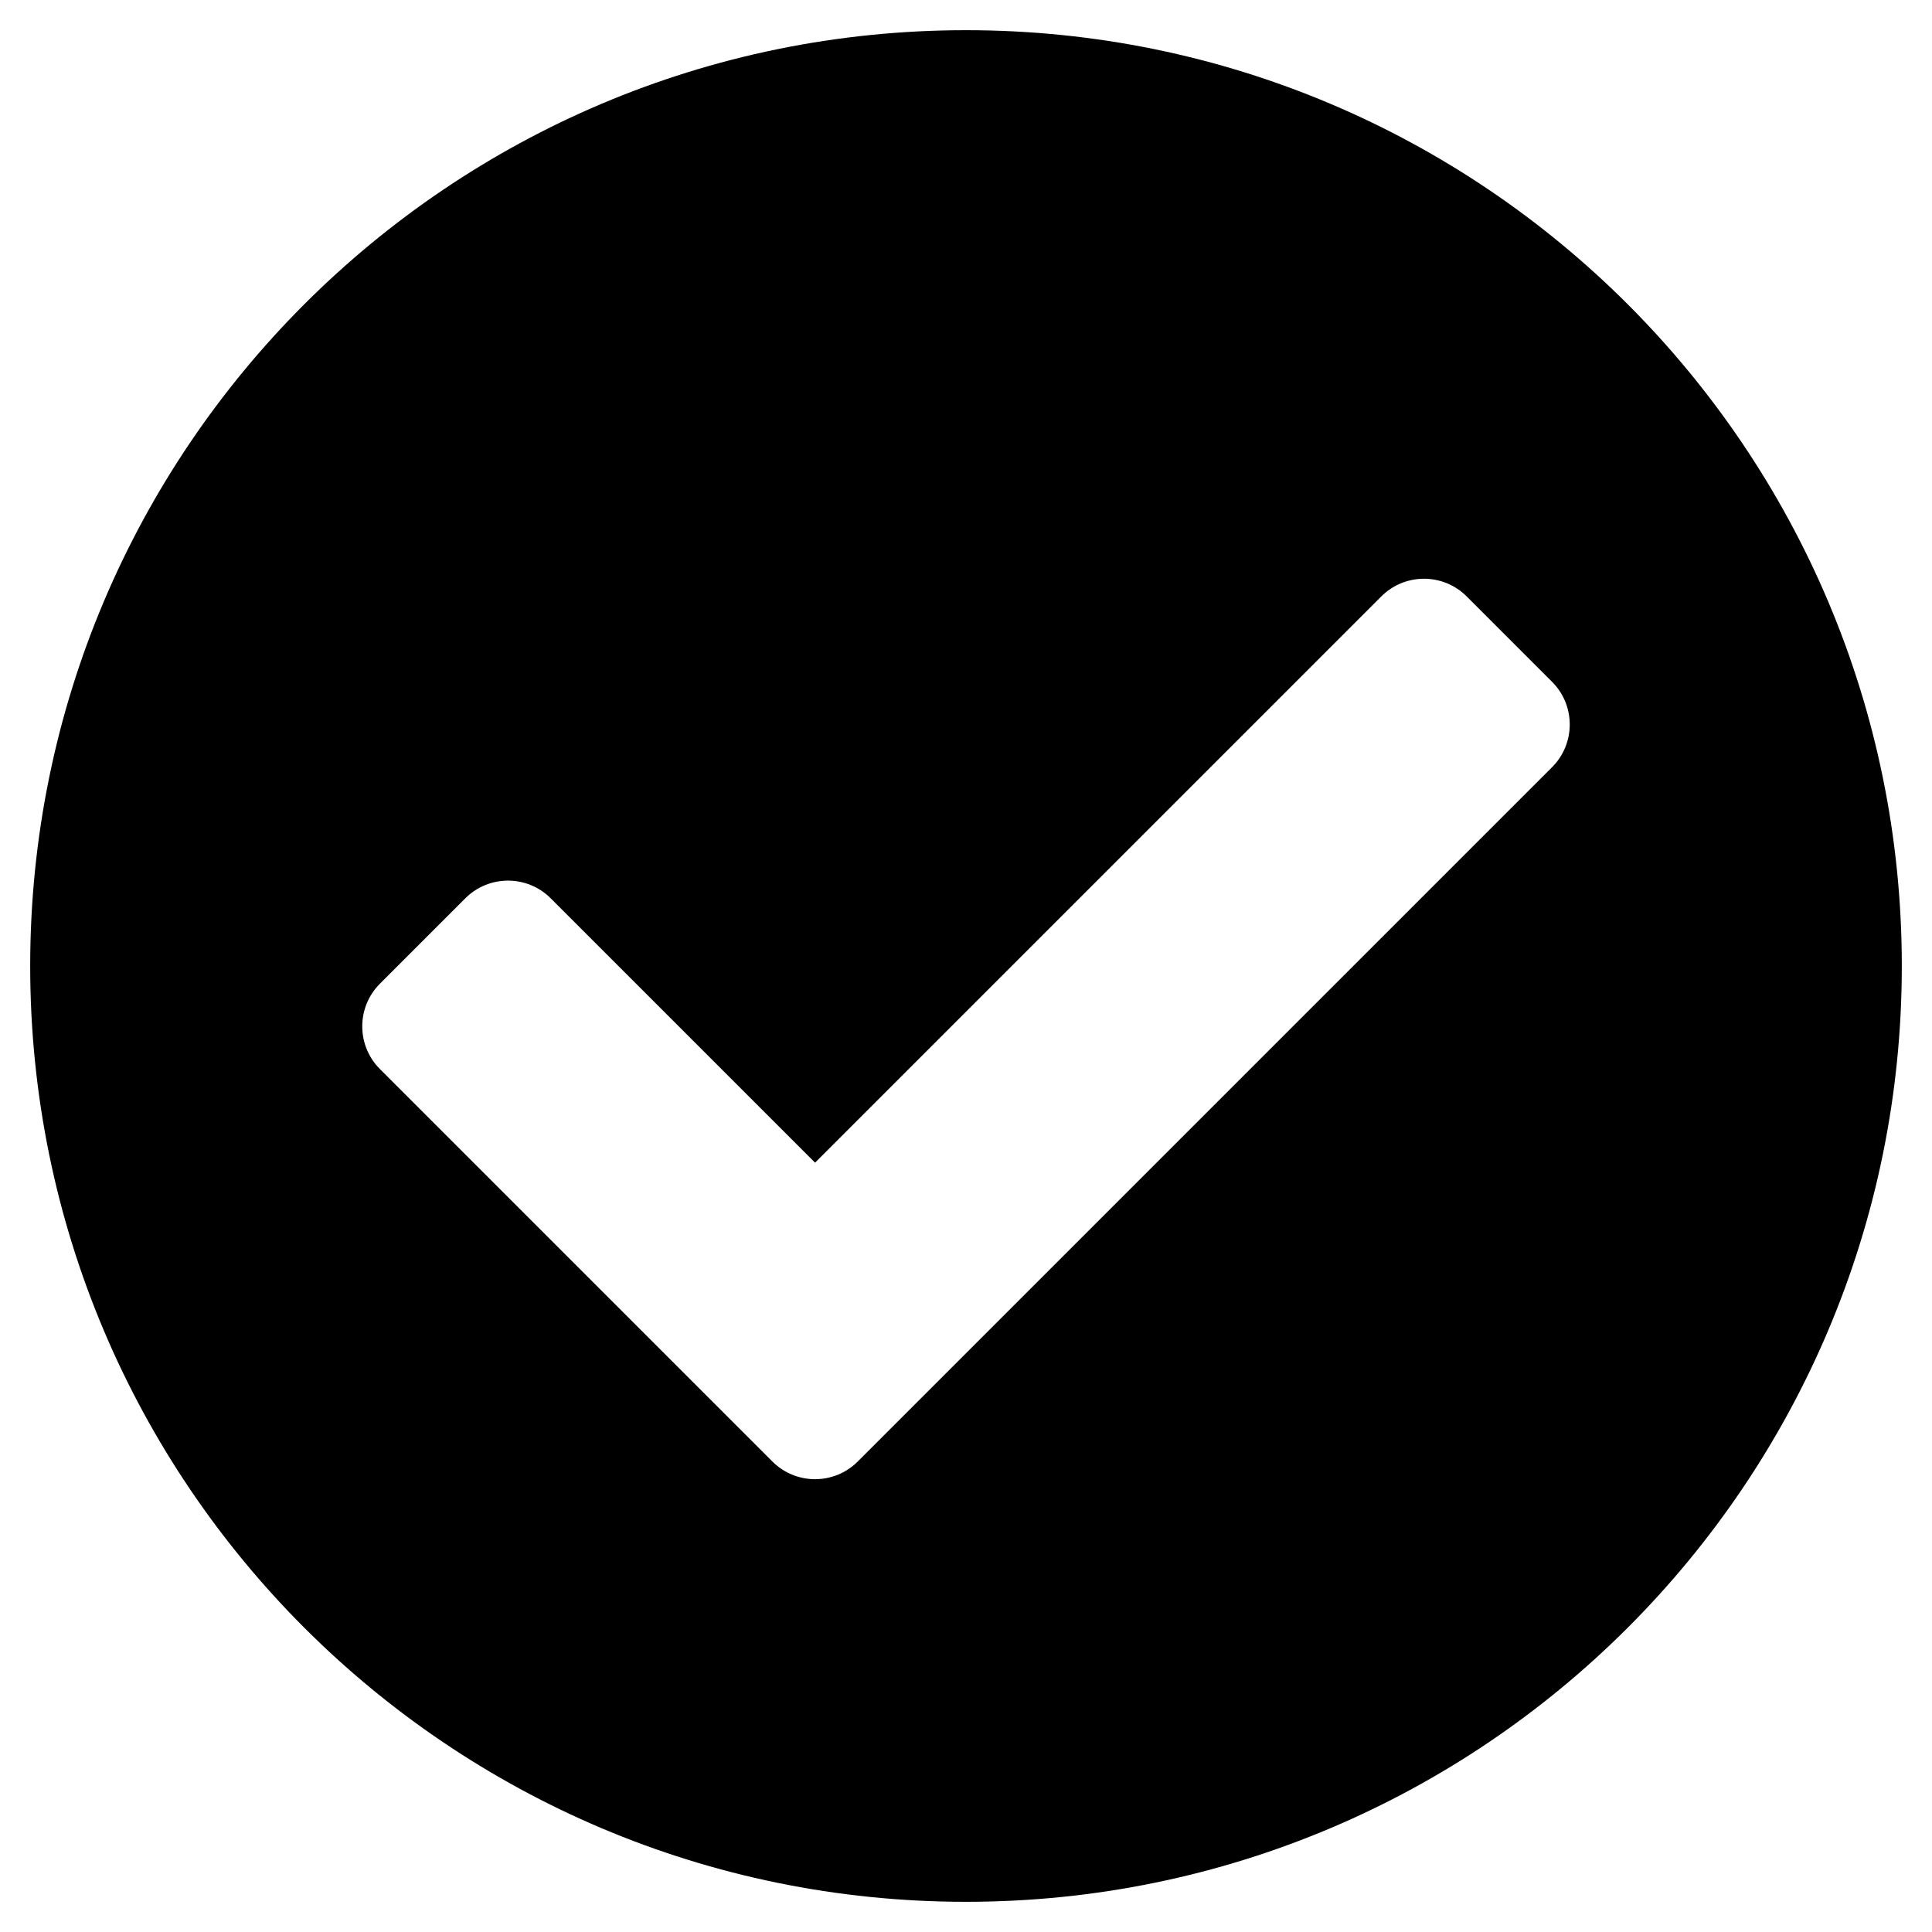
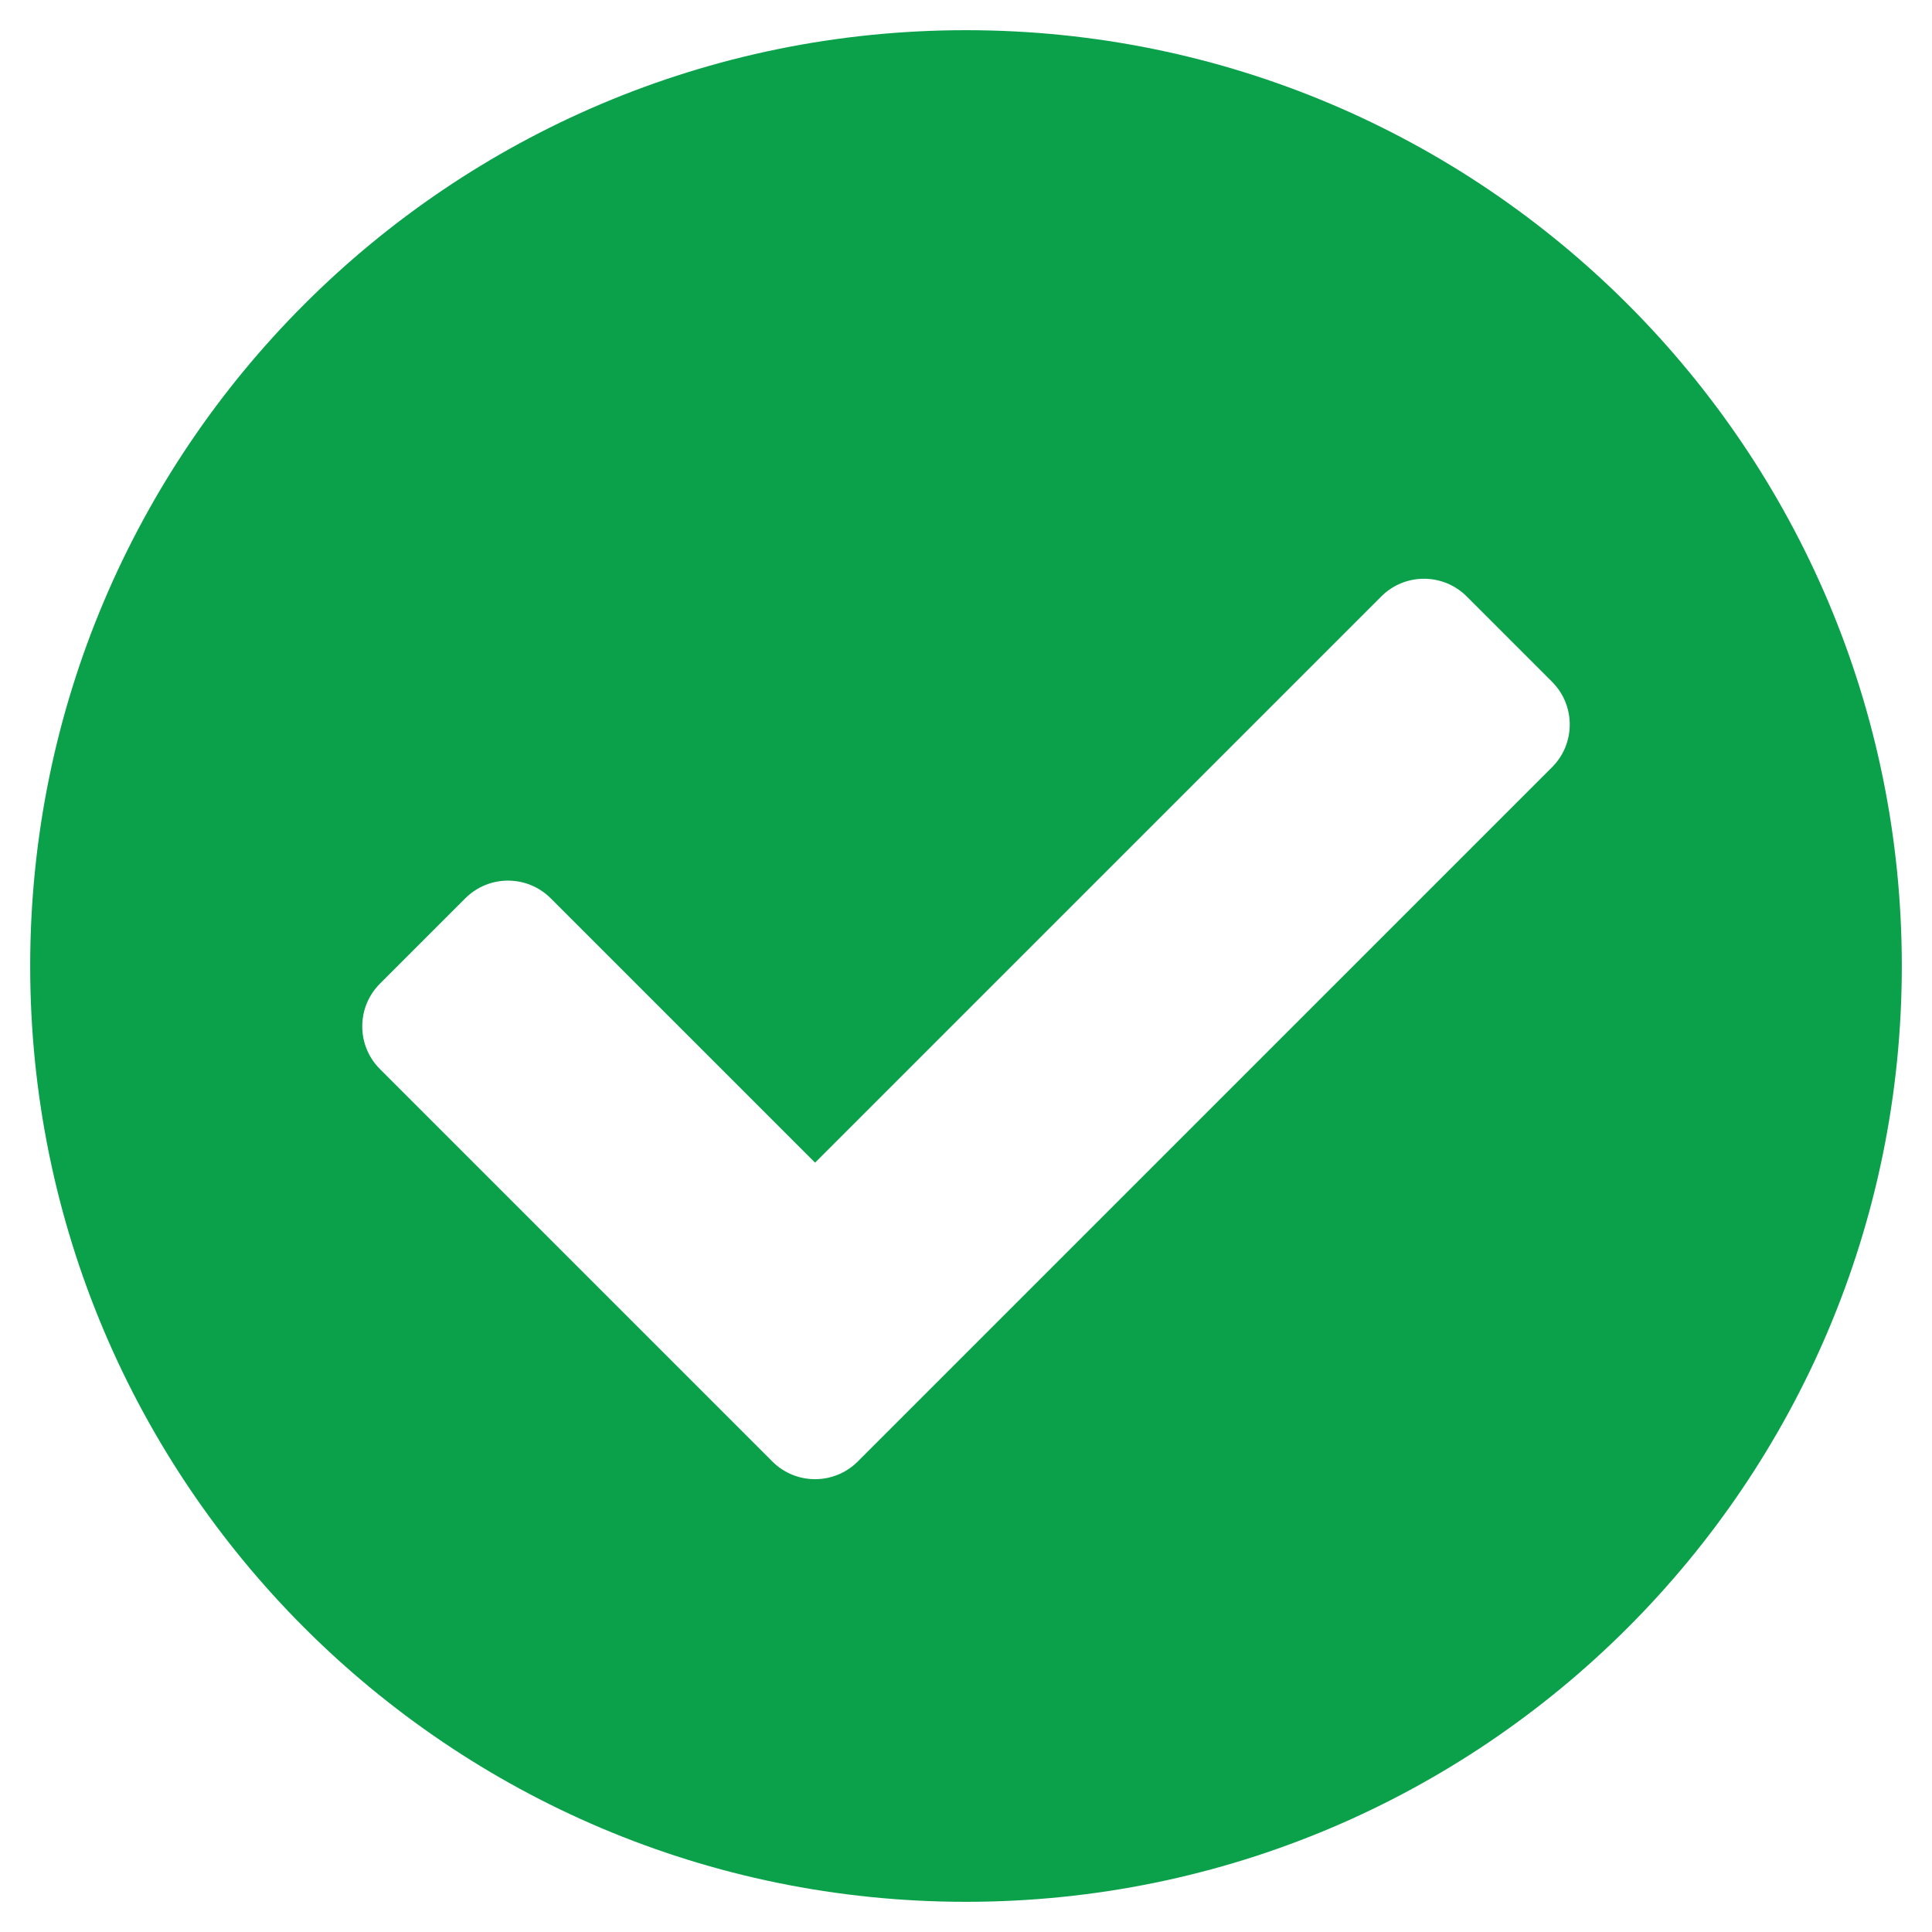
<svg xmlns="http://www.w3.org/2000/svg" aria-hidden="true" focusable="false" data-prefix="fas" data-icon="check-circle" role="img" viewBox="0 0 512 512" class="svg-inline--fa fa-check-circle fa-w-16 fa-2x">
-   <path fill="currentColor" d="M504 256c0 136.967-111.033 248-248 248S8 392.967 8 256 119.033 8 256 8s248 111.033 248 248zM227.314 387.314l184-184c6.248-6.248 6.248-16.379 0-22.627l-22.627-22.627c-6.248-6.249-16.379-6.249-22.628 0L216 308.118l-70.059-70.059c-6.248-6.248-16.379-6.248-22.628 0l-22.627 22.627c-6.248 6.248-6.248 16.379 0 22.627l104 104c6.249 6.249 16.379 6.249 22.628.001z" class="" />
+   <path fill="#0BA14B" d="M504 256c0 136.967-111.033 248-248 248S8 392.967 8 256 119.033 8 256 8s248 111.033 248 248zM227.314 387.314l184-184c6.248-6.248 6.248-16.379 0-22.627l-22.627-22.627c-6.248-6.249-16.379-6.249-22.628 0L216 308.118l-70.059-70.059c-6.248-6.248-16.379-6.248-22.628 0l-22.627 22.627c-6.248 6.248-6.248 16.379 0 22.627l104 104c6.249 6.249 16.379 6.249 22.628.001z" class="" />
</svg>
